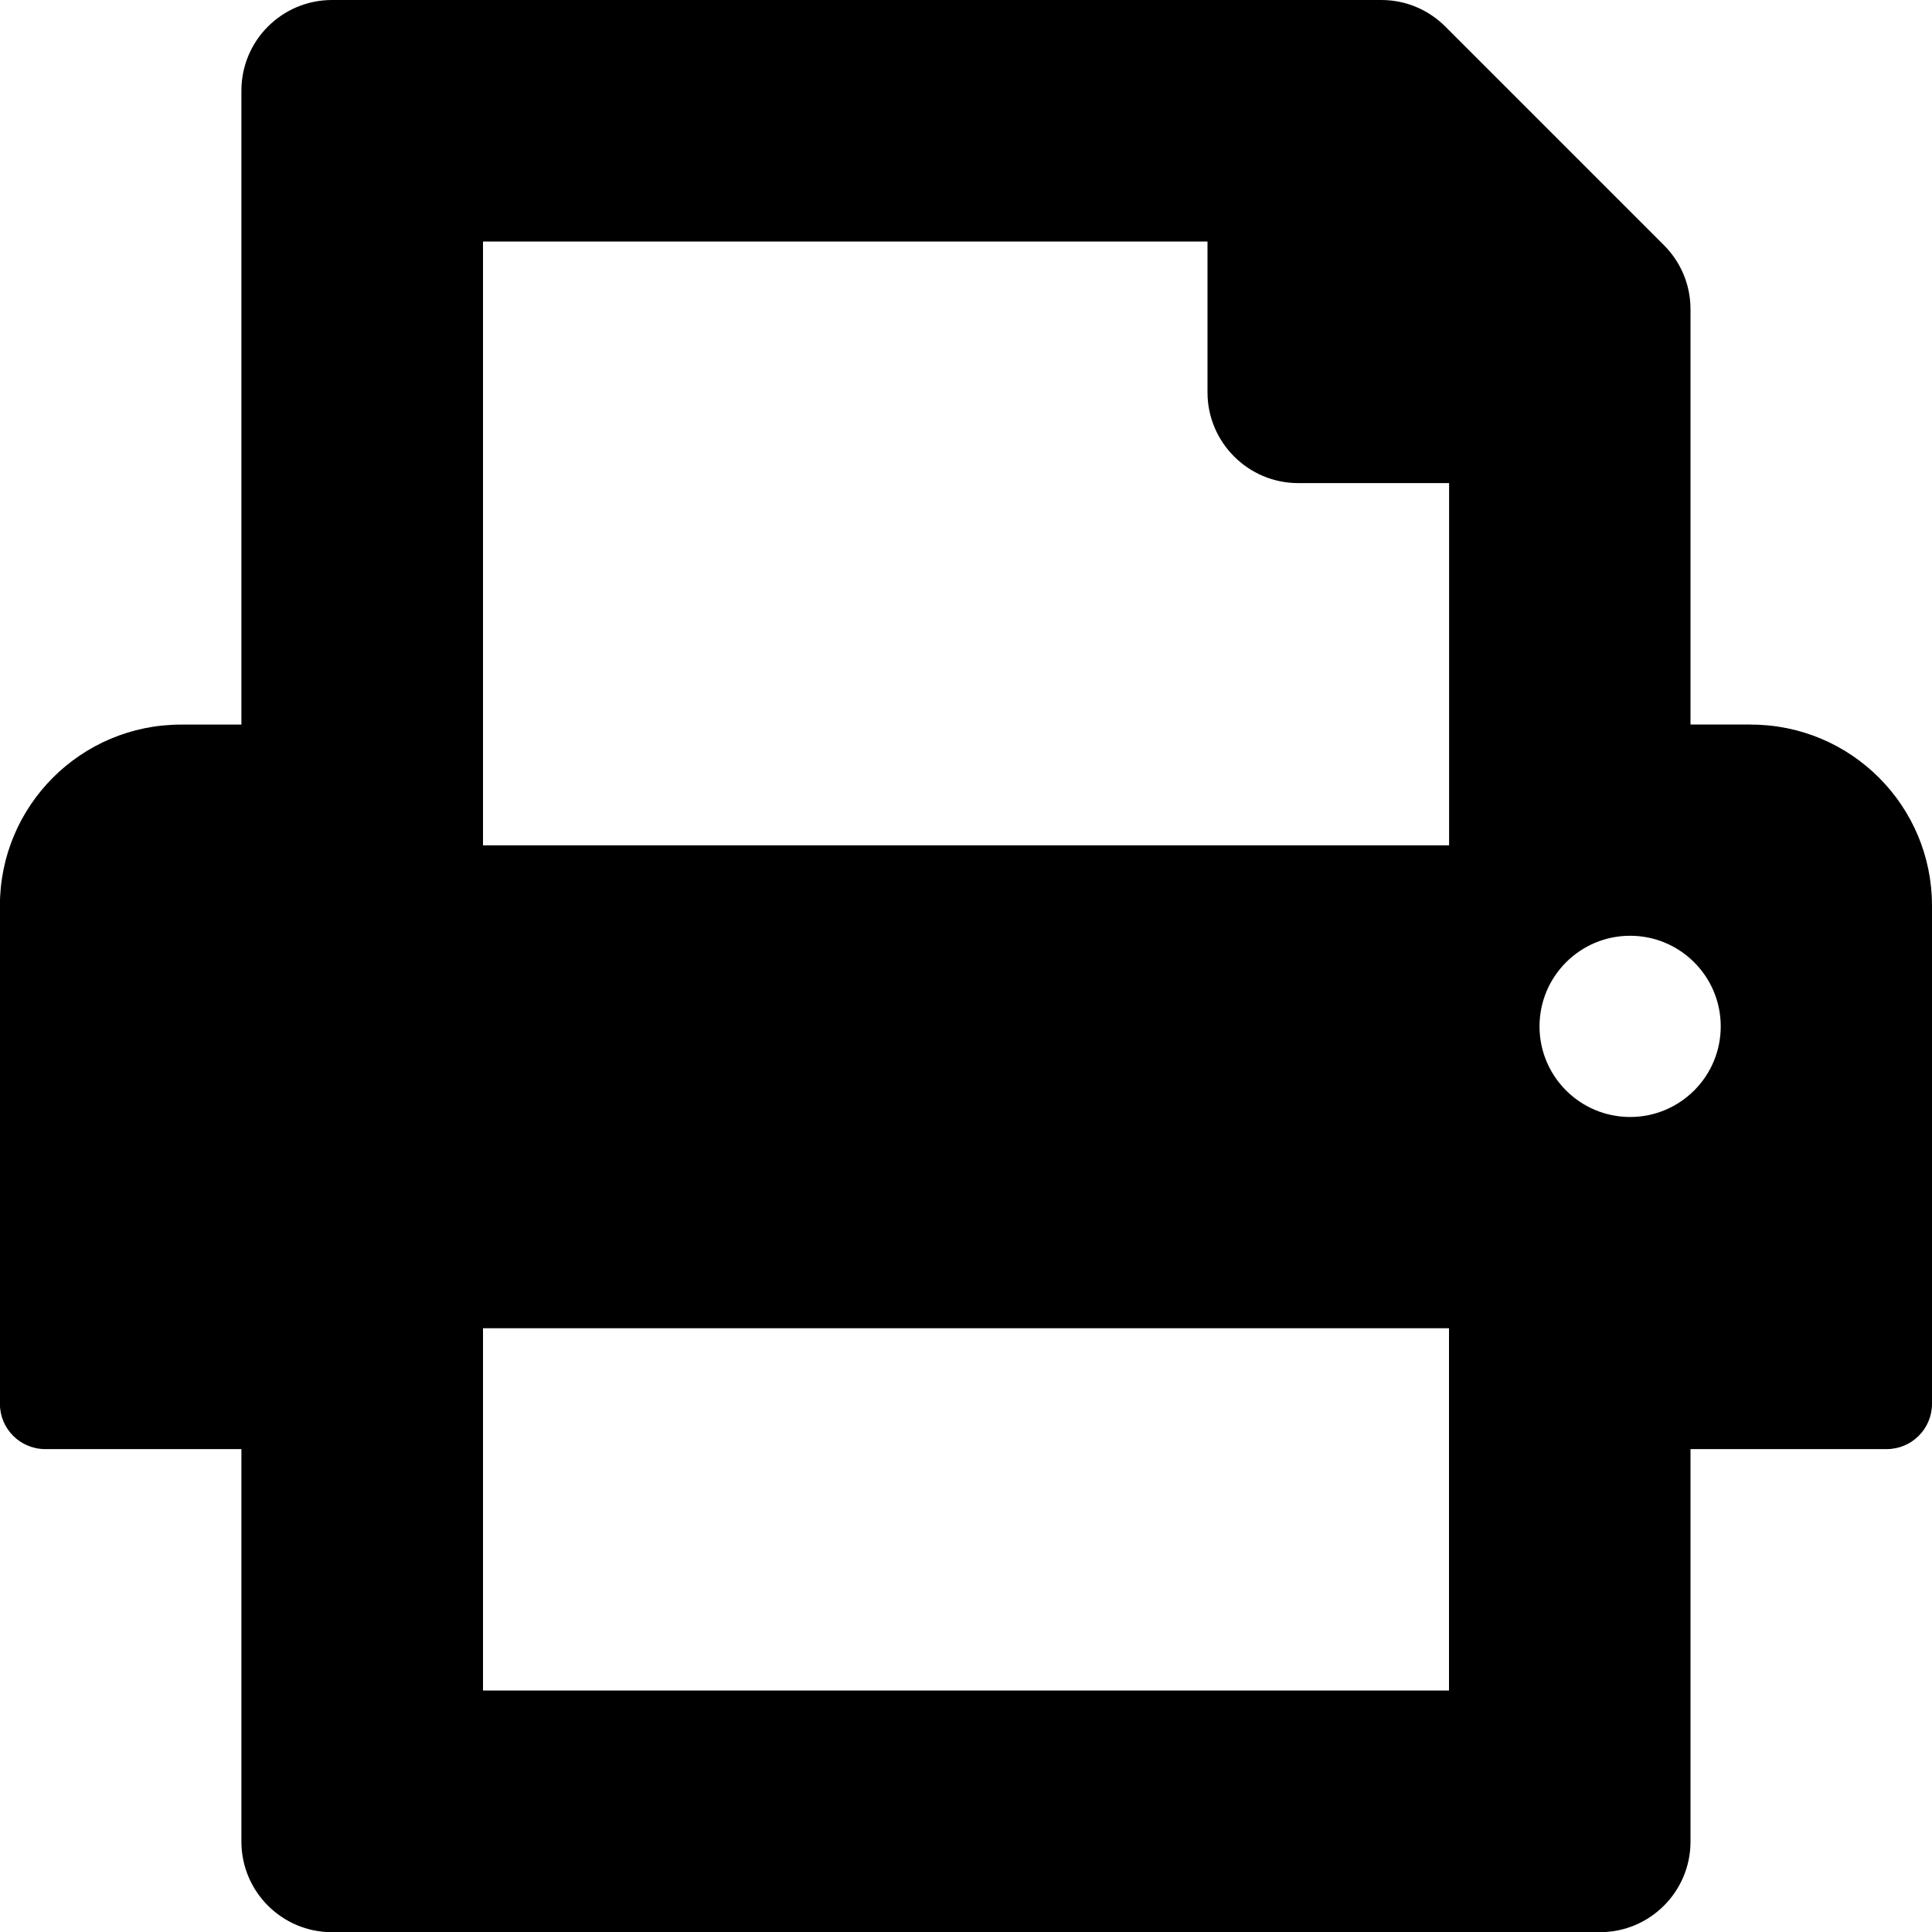
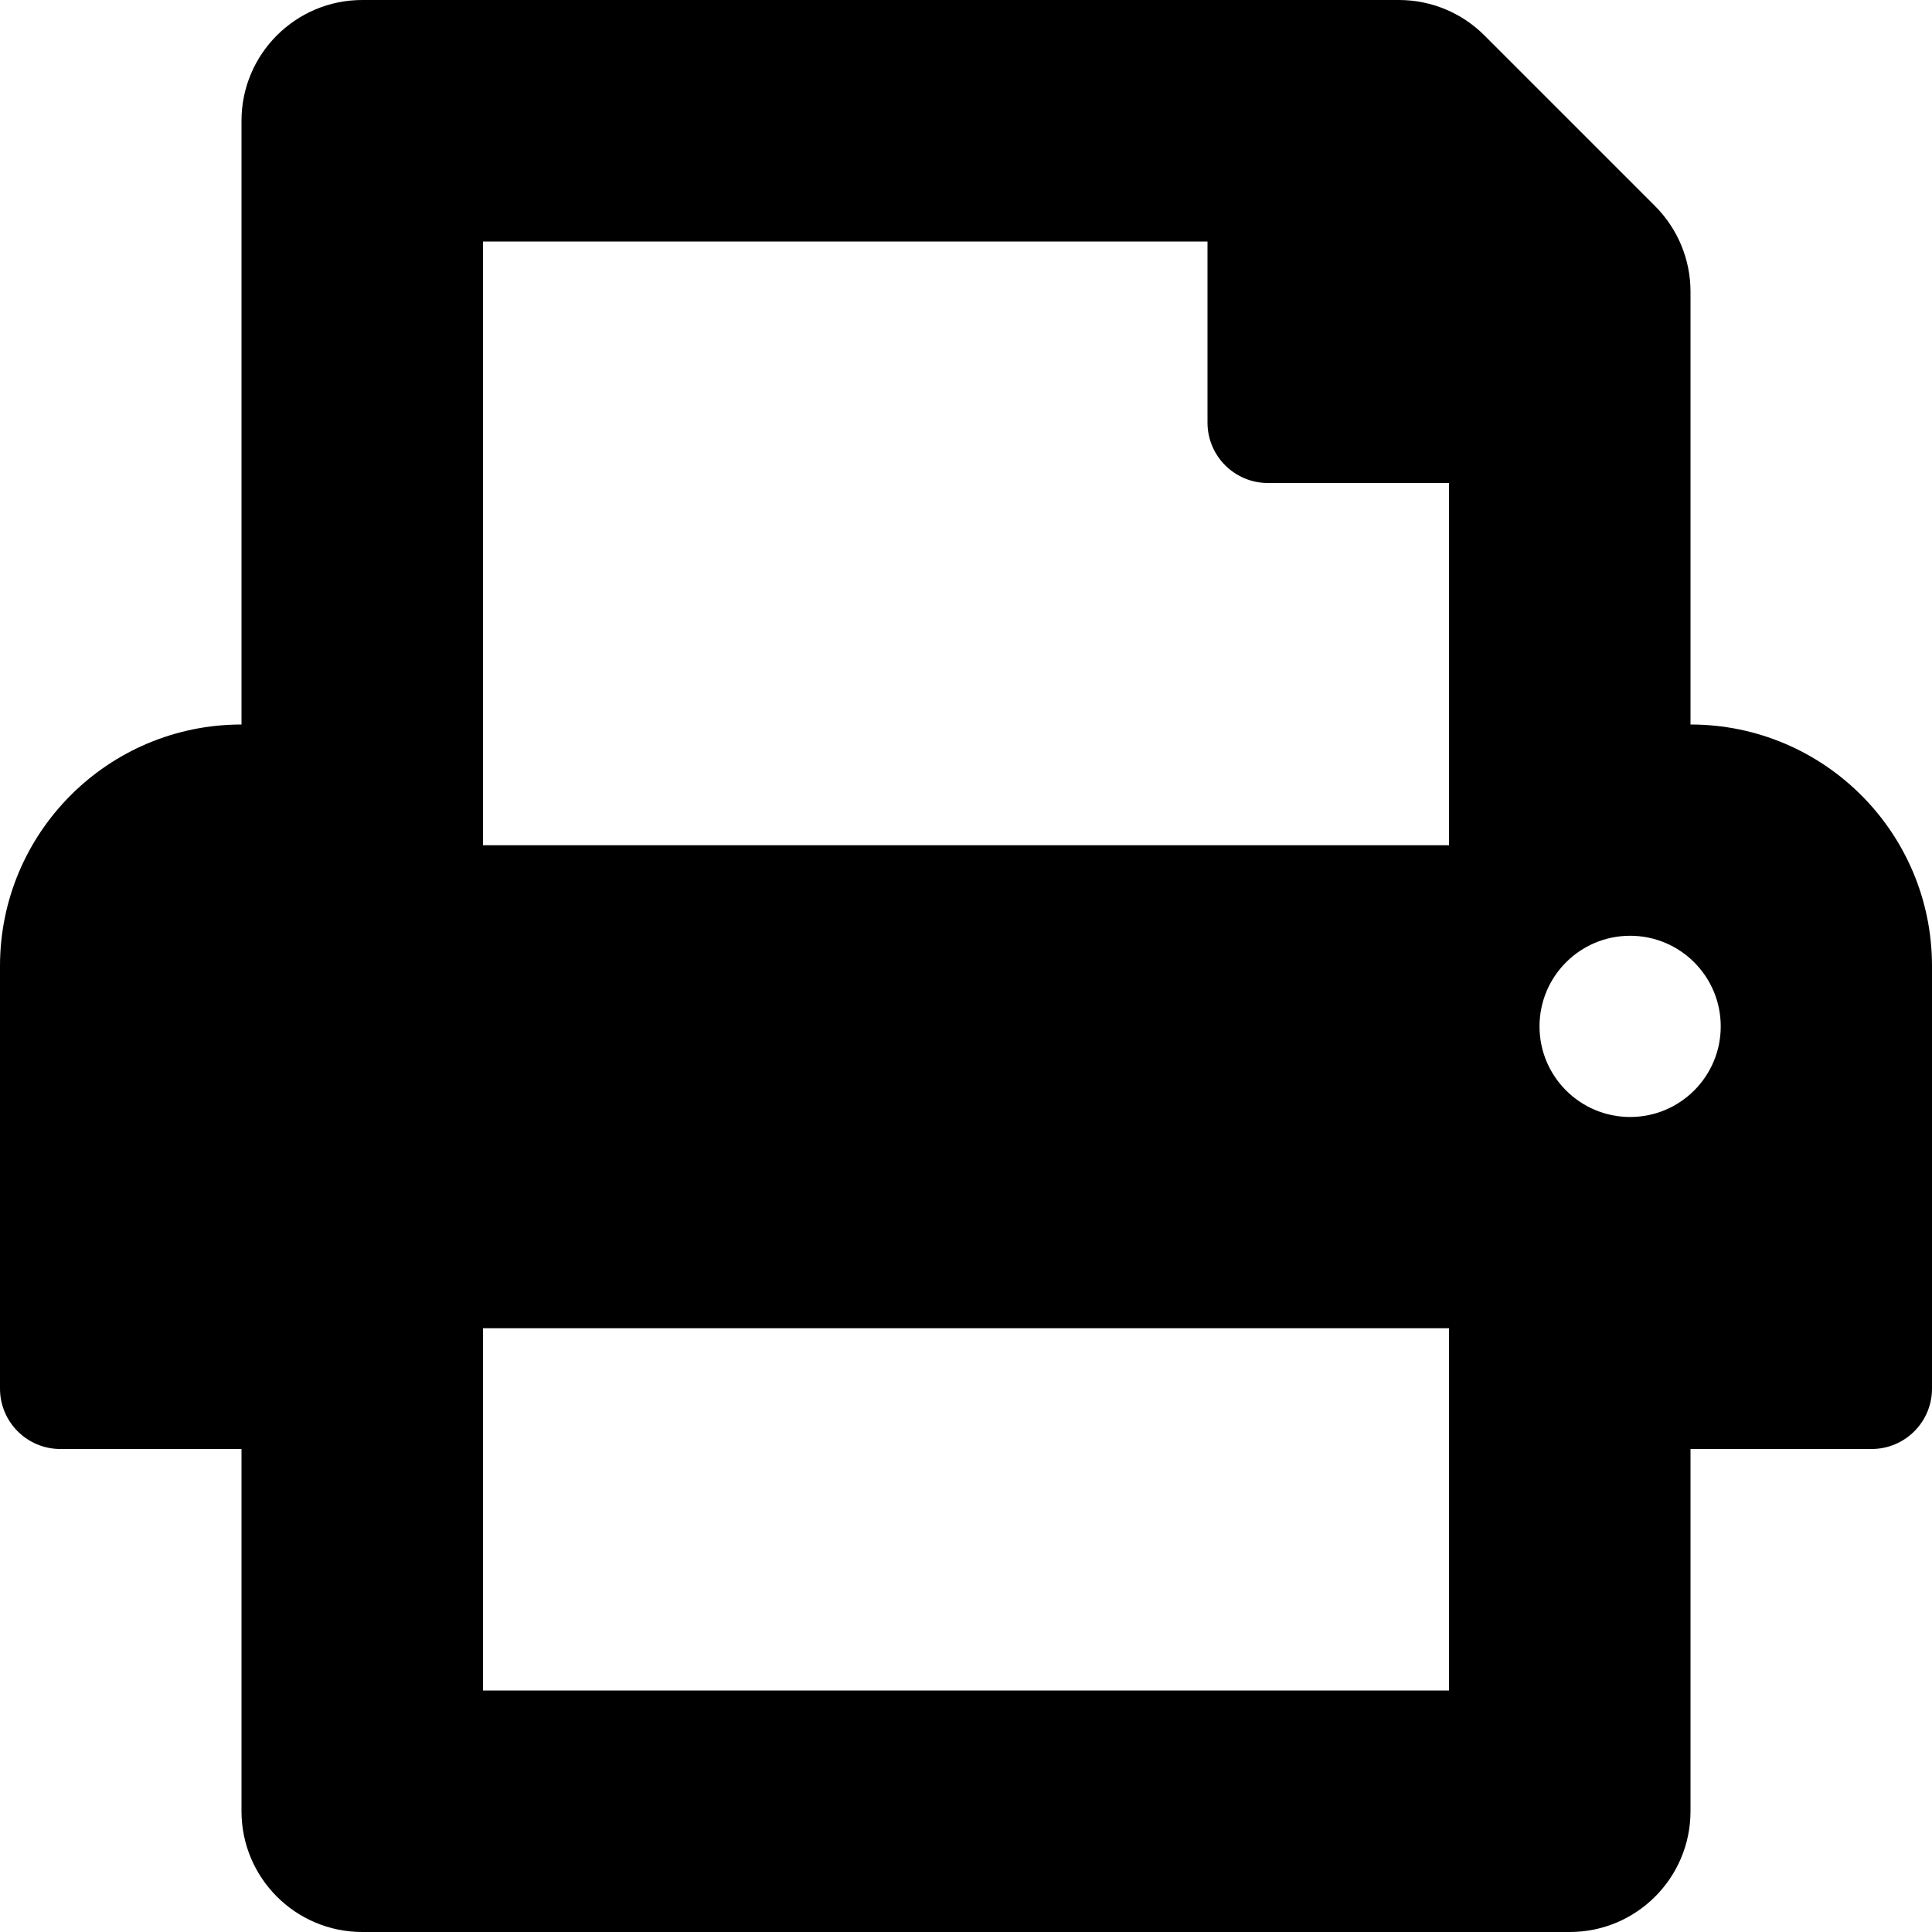
<svg xmlns="http://www.w3.org/2000/svg" version="1.1" width="20" height="20" viewBox="0 0 20 20">
-   <path d="M18.125 7.5h-0.625v-4.299c0-0.259-0.105-0.493-0.275-0.663l-2.263-2.263c-0.17-0.17-0.404-0.275-0.663-0.275h-10.862c-0.518 0-0.938 0.42-0.938 0.938v6.563h-0.625c-1.036 0-1.875 0.839-1.875 1.875v5.156c0 0.259 0.21 0.469 0.469 0.469h2.031v4.063c0 0.518 0.42 0.938 0.938 0.938h13.125c0.518 0 0.938-0.42 0.938-0.938v-4.063h2.031c0.259 0 0.469-0.21 0.469-0.469v-5.156c0-1.036-0.839-1.875-1.875-1.875zM15 17.5h-10v-3.75h10v3.75zM5 8.75v-6.25h7.5v1.563c0 0.516 0.422 0.938 0.938 0.938h1.563v3.75h-10zM16.875 11.563c-0.518 0-0.938-0.42-0.938-0.938s0.42-0.938 0.938-0.938 0.938 0.42 0.938 0.938-0.42 0.938-0.938 0.938z" />
+   <path d="M17.5 7.5v-4.482c0-0.332-0.132-0.649-0.366-0.884l-1.768-1.768c-0.234-0.234-0.552-0.366-0.884-0.366h-10.732c-0.69 0-1.25 0.56-1.25 1.25v6.25c-1.381 0-2.5 1.119-2.5 2.5v4.375c0 0.345 0.28 0.625 0.625 0.625h1.875v3.75c0 0.69 0.56 1.25 1.25 1.25h12.5c0.69 0 1.25-0.56 1.25-1.25v-3.75h1.875c0.345 0 0.625-0.28 0.625-0.625v-4.375c0-1.381-1.119-2.5-2.5-2.5zM15 17.5h-10v-3.75h10v3.75zM15 8.75h-10v-6.25h7.5v1.875c0 0.345 0.28 0.625 0.625 0.625h1.875v3.75zM16.875 11.563c-0.518 0-0.938-0.42-0.938-0.938s0.42-0.938 0.938-0.938 0.938 0.42 0.938 0.938c0 0.518-0.42 0.938-0.938 0.938z" />
</svg>
